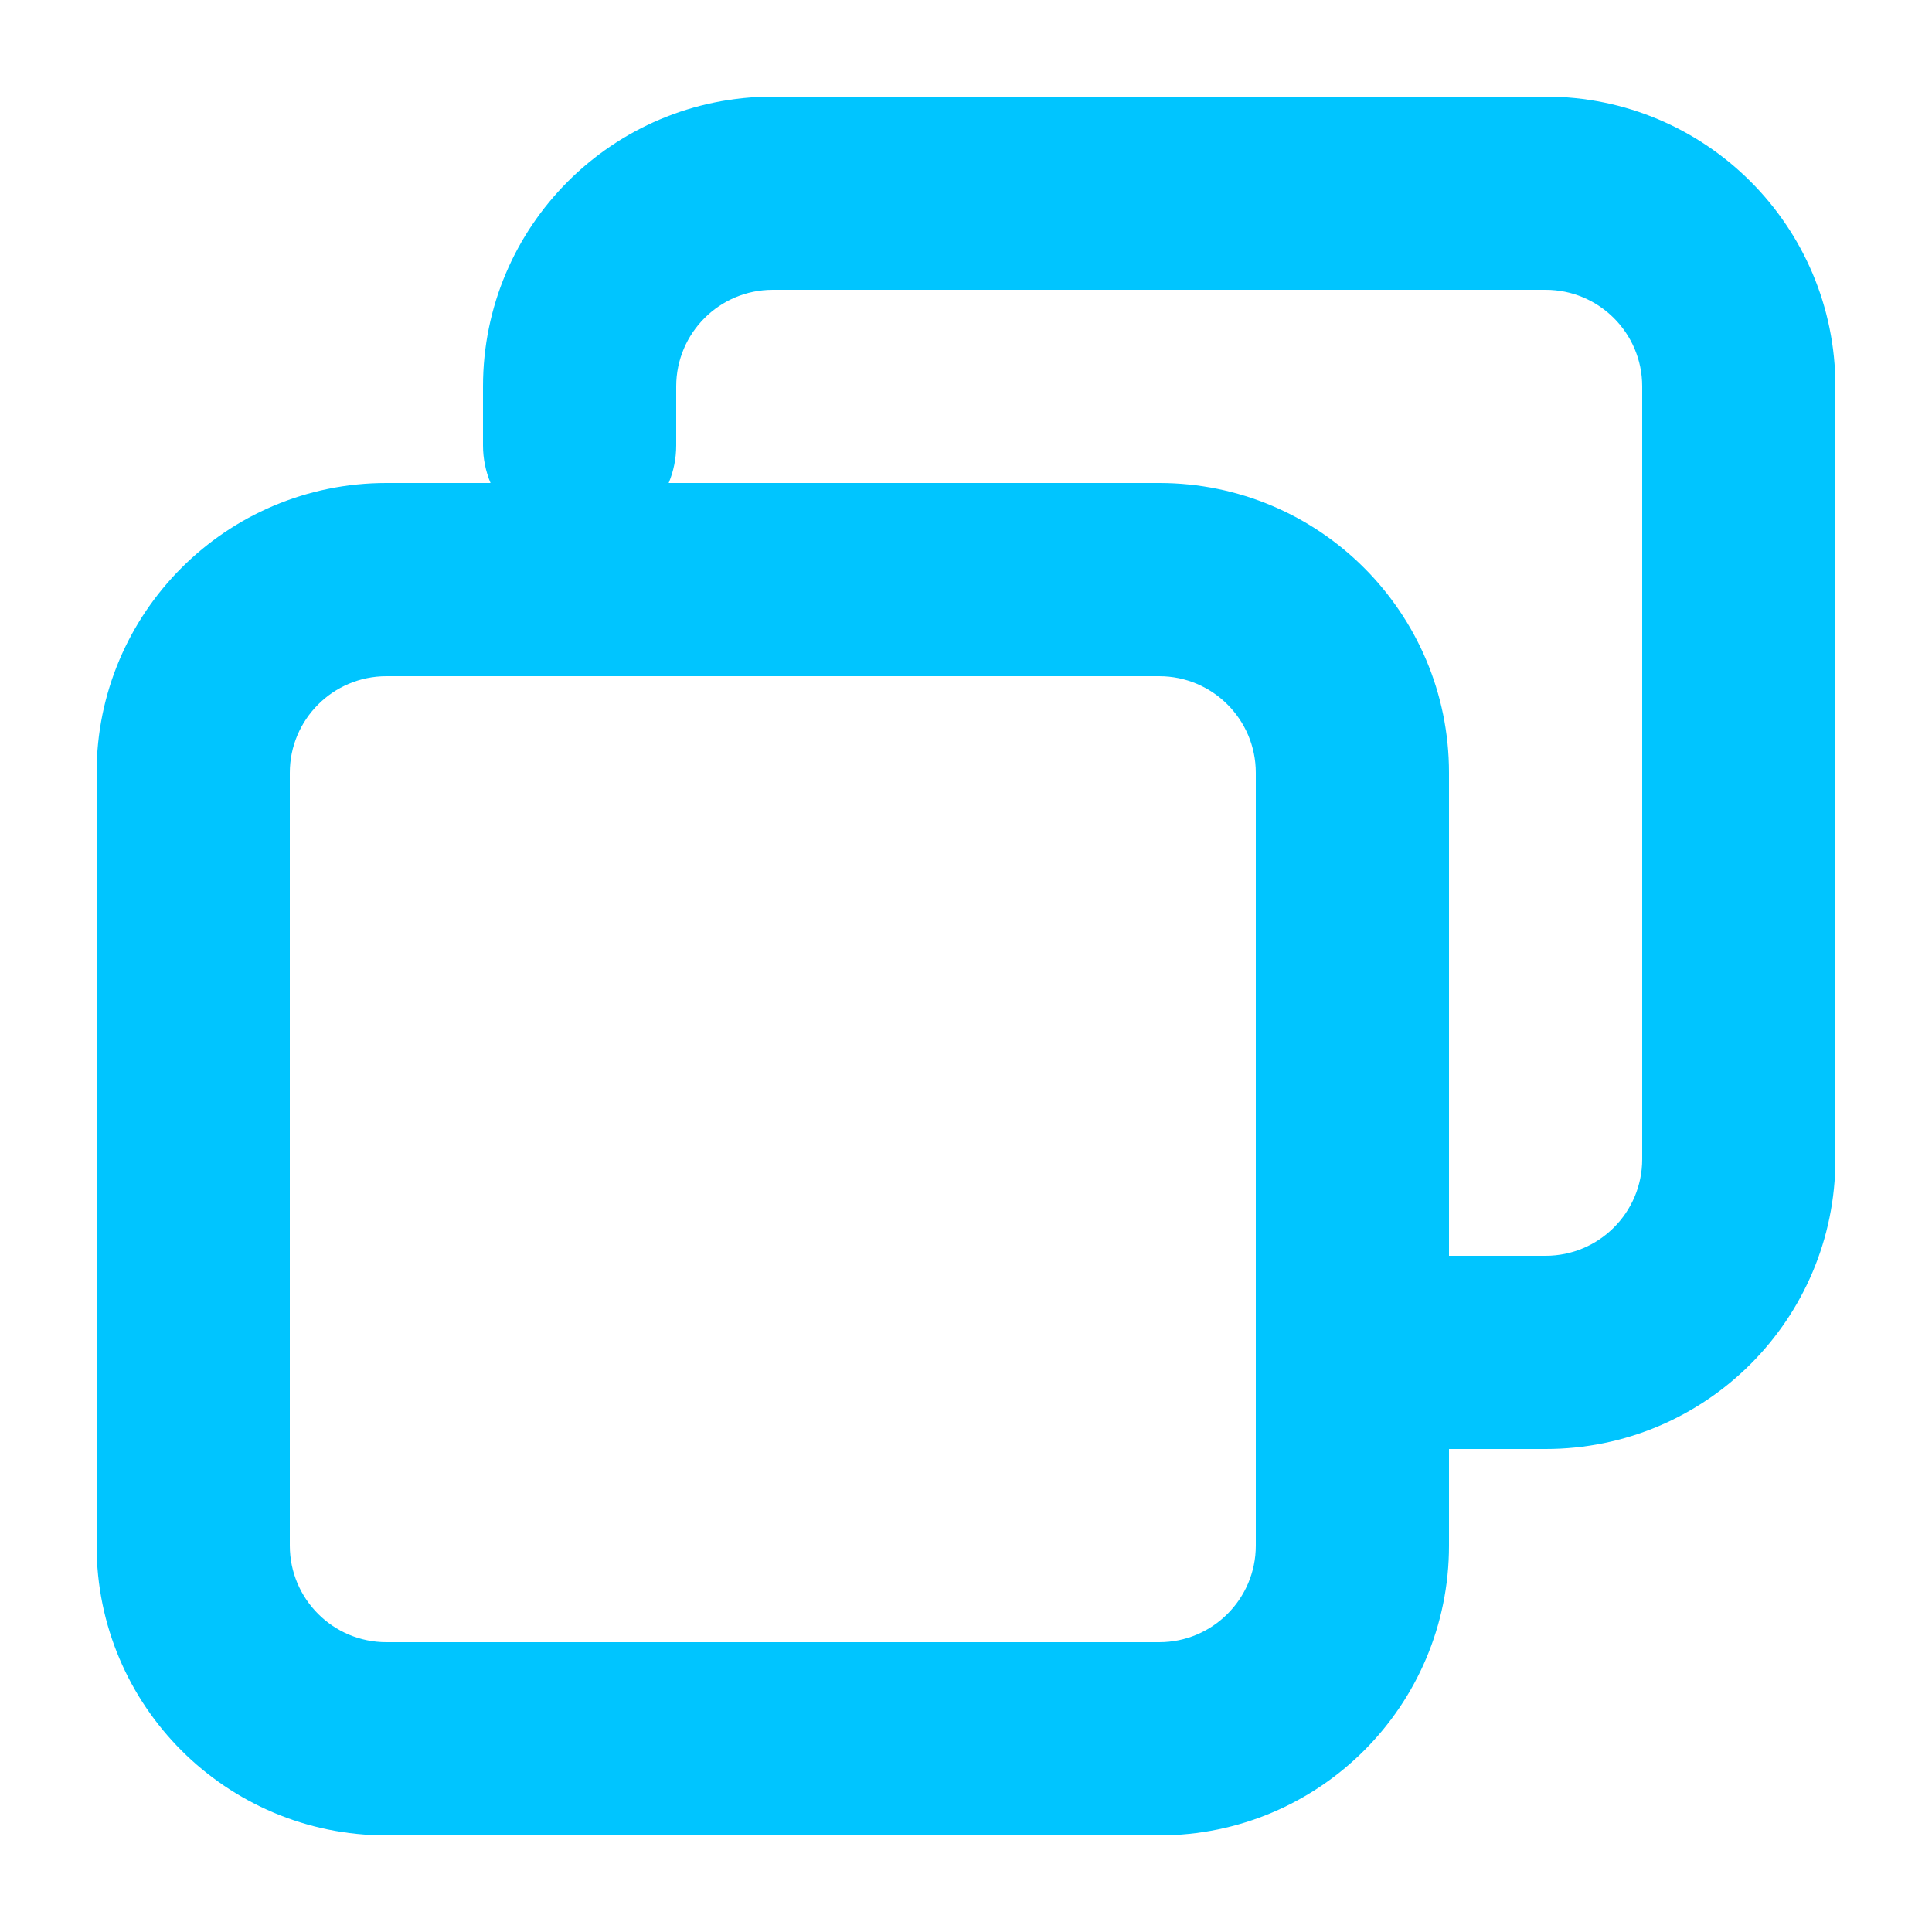
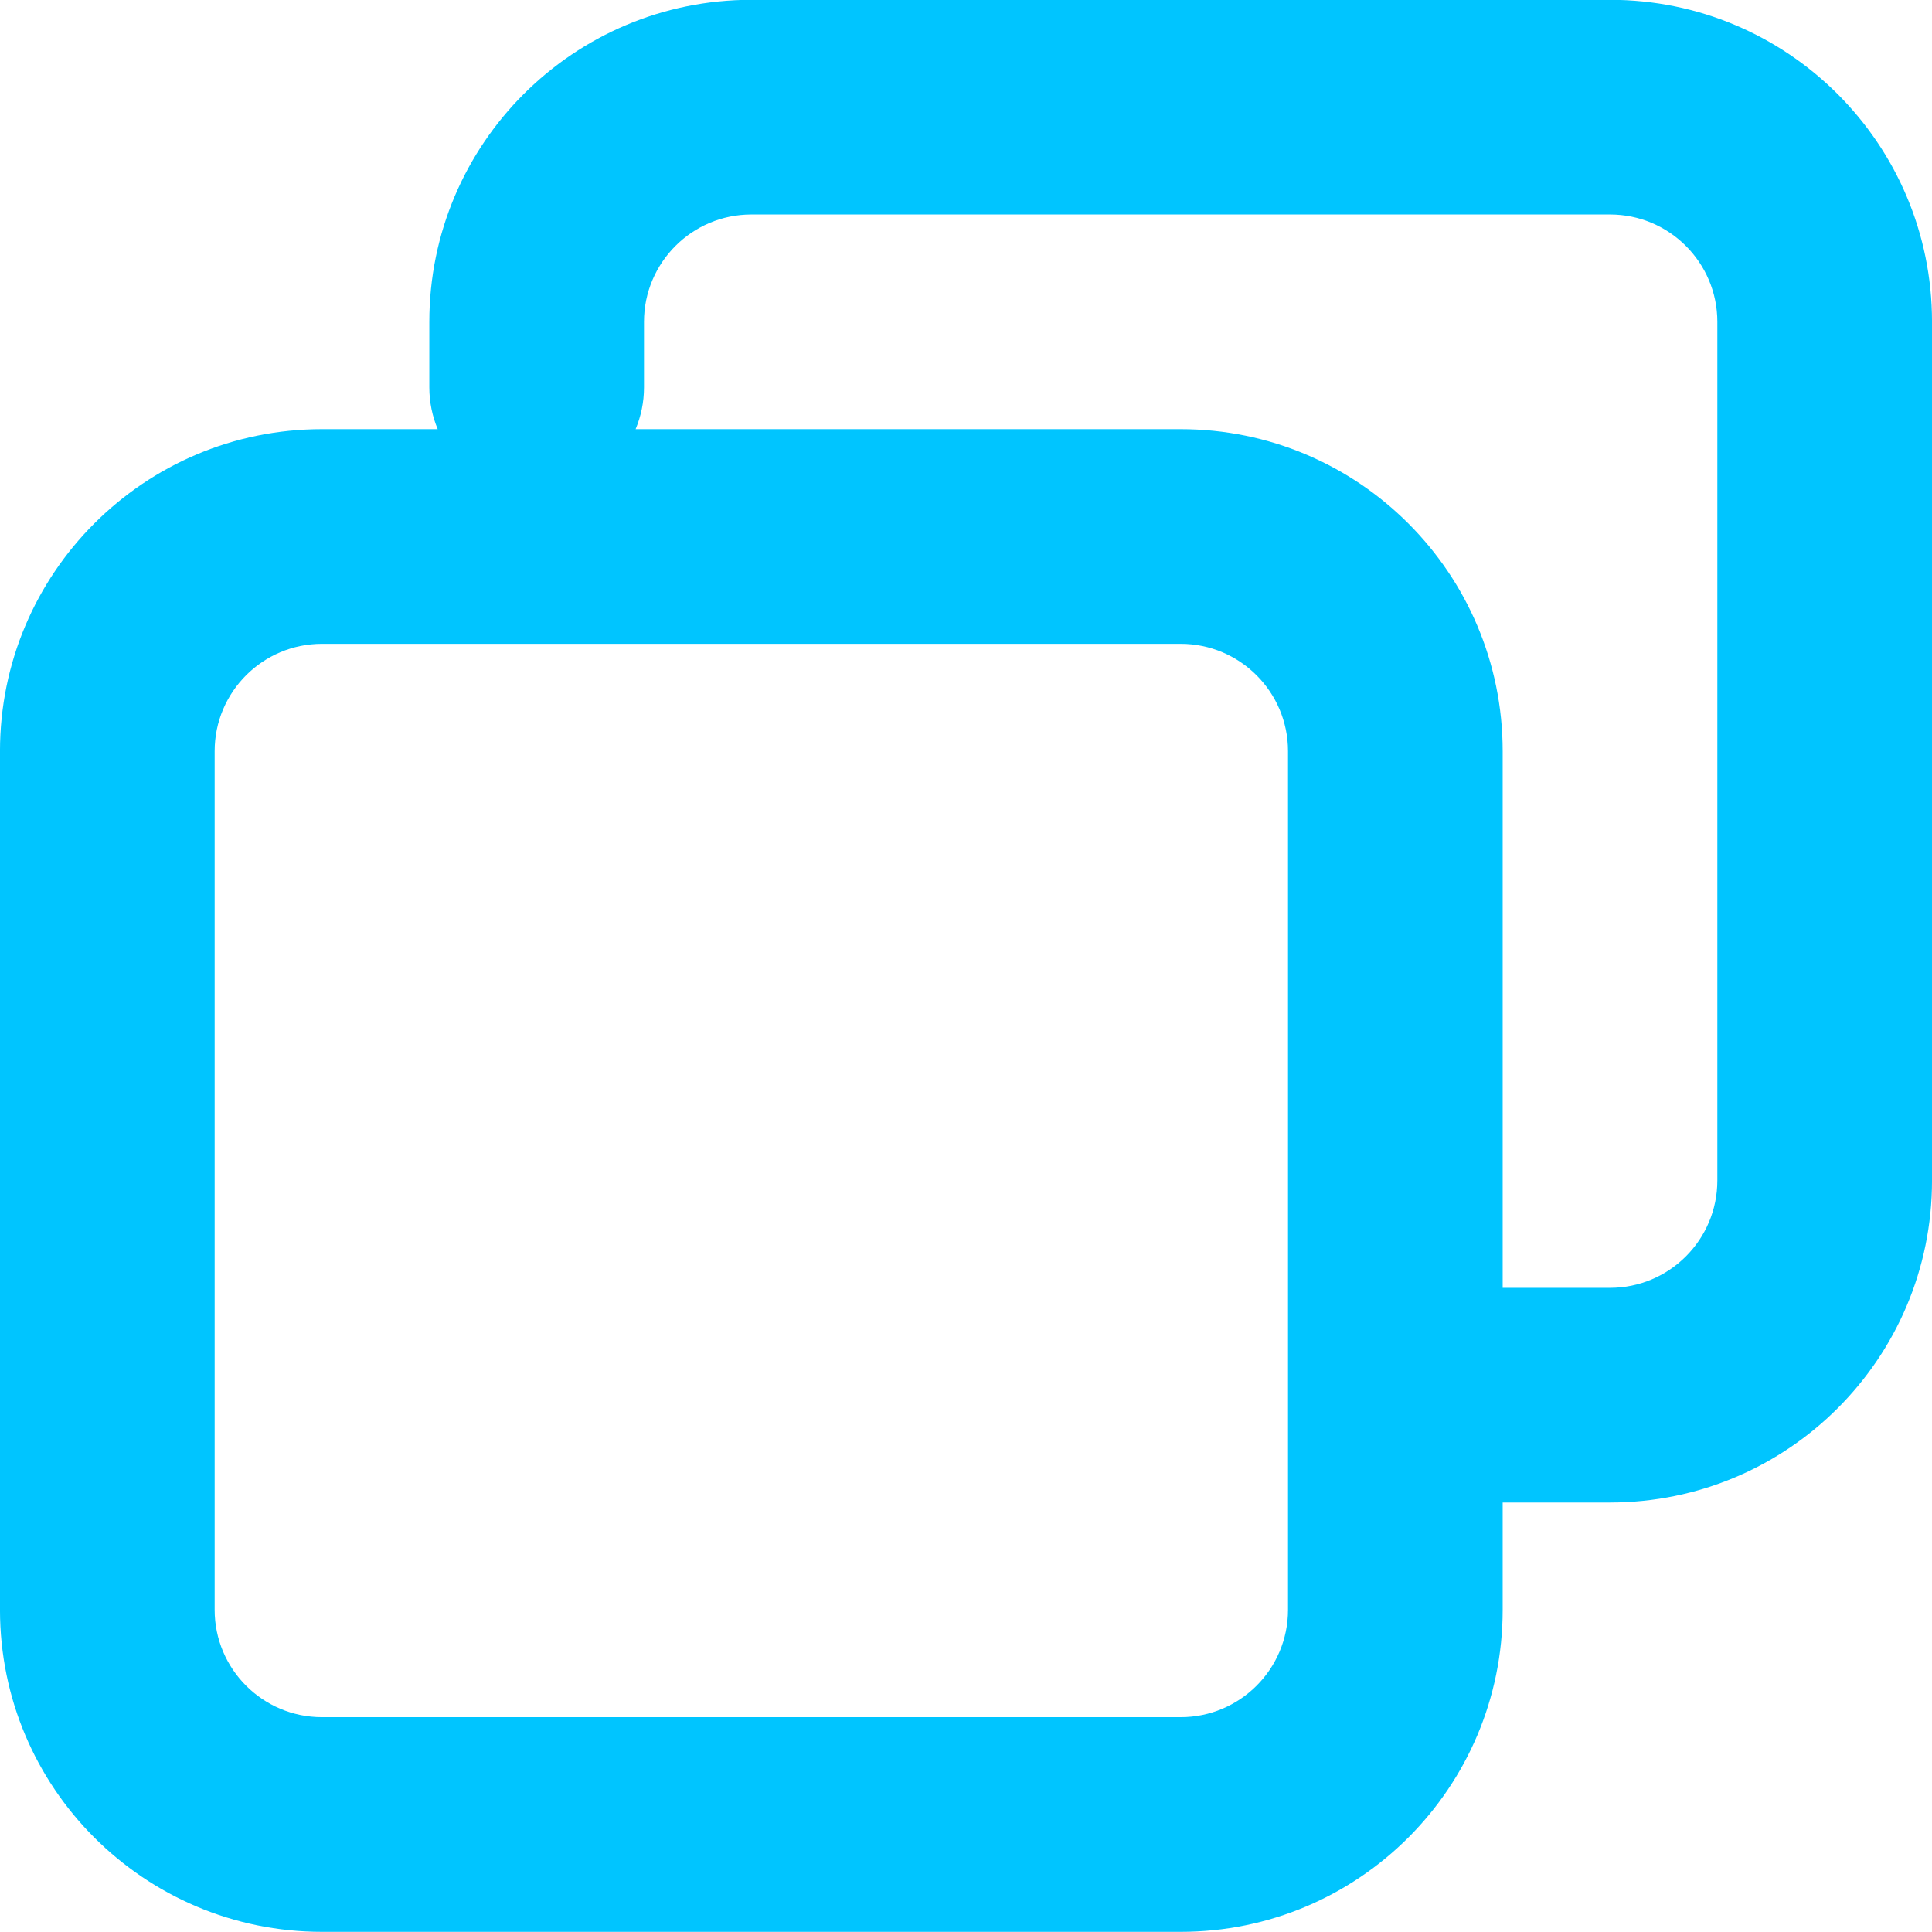
- <svg xmlns="http://www.w3.org/2000/svg" width="20" height="20" viewBox="0 0 20 20" fill="none">
-   <path fill-rule="evenodd" clip-rule="evenodd" d="M15 15H16C17.657 15 19 13.657 19 12V4C19 2.343 17.657 1 16 1H8C6.343 1 5 2.343 5 4V4.611C5 4.749 5.028 4.88 5.078 5H4C2.343 5 1 6.343 1 8V16C1 17.657 2.343 19 4 19H12C13.657 19 15 17.657 15 16V15ZM15 13L16 13C16.552 13 17 12.552 17 12V4C17 3.448 16.552 3 16 3L8 3C7.448 3 7 3.448 7 4V4.611C7 4.749 6.972 4.88 6.922 5L12 5C13.657 5 15 6.343 15 8V13ZM13 16C13 16.552 12.552 17 12 17L4 17C3.448 17 3 16.552 3 16L3 8C3 7.448 3.448 7 4 7L12 7C12.552 7 13 7.448 13 8V16Z" fill="#00C5FF" />
+ <svg xmlns="http://www.w3.org/2000/svg" version="1.1" viewBox="0 0 23 23" xml:space="preserve">
+   <g transform="translate(-88.955 -156.56)">
+     <g transform="matrix(1.2778 0 0 1.2778 87.677 155.28)" fill="none" stroke-width=".207">
+       <path d="m15 15h1c1.657 0 3-1.343 3-3v-8c0-1.657-1.343-3-3-3h-8c-1.657 0-3 1.343-3 3v0.611c0 0.138 0.028 0.269 0.078 0.389h-1.078c-1.657 0-3 1.343-3 3v8c0 1.657 1.343 3 3 3h8c1.657 0 3-1.343 3-3zm0-2h1c0.552 0 1-0.448 1-1v-8c0-0.552-0.448-1-1-1h-8c-0.552 0-1 0.448-1 1v0.611c0 0.138-0.028 0.269-0.078 0.389h5.078c1.657 0 3 1.343 3 3zm-2 3c0 0.552-0.448 1-1 1h-8c-0.552 0-1-0.448-1-1v-8c0-0.552 0.448-1 1-1h8c0.552 0 1 0.448 1 1z" clip-rule="evenodd" fill="#00c5ff" fill-rule="evenodd" stroke-width=".207" />
+     </g>
+   </g>
</svg>
